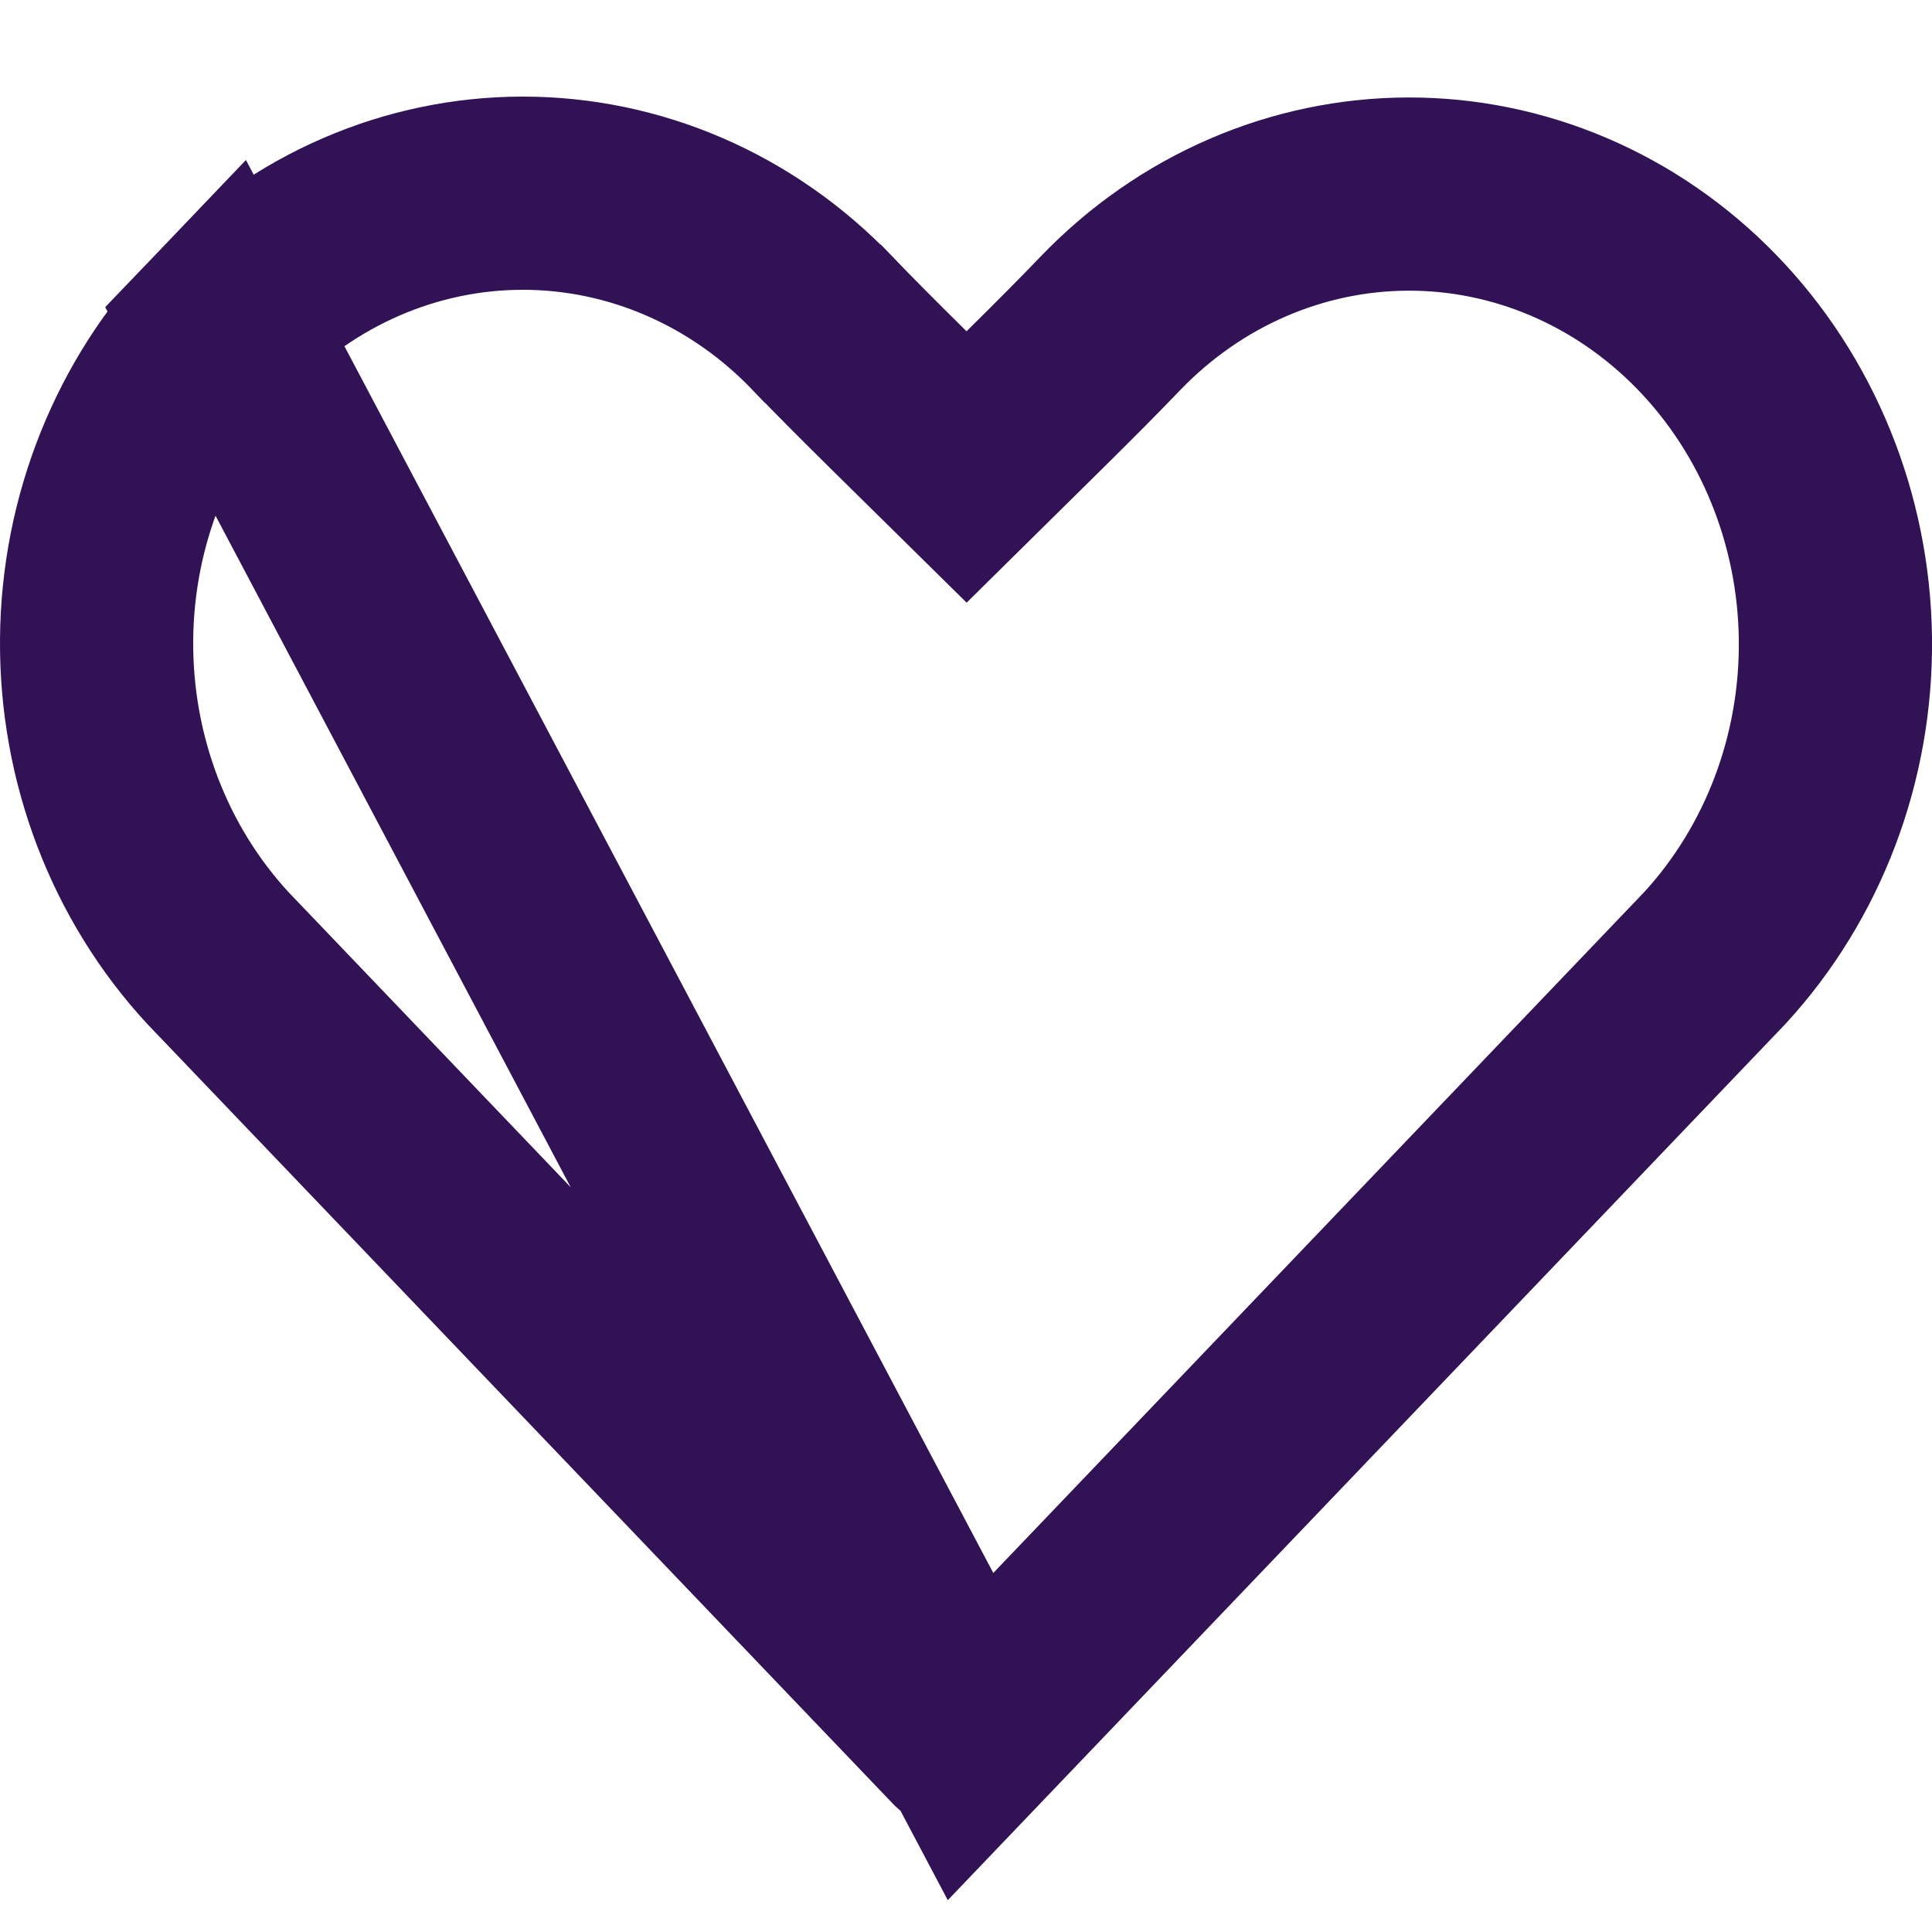
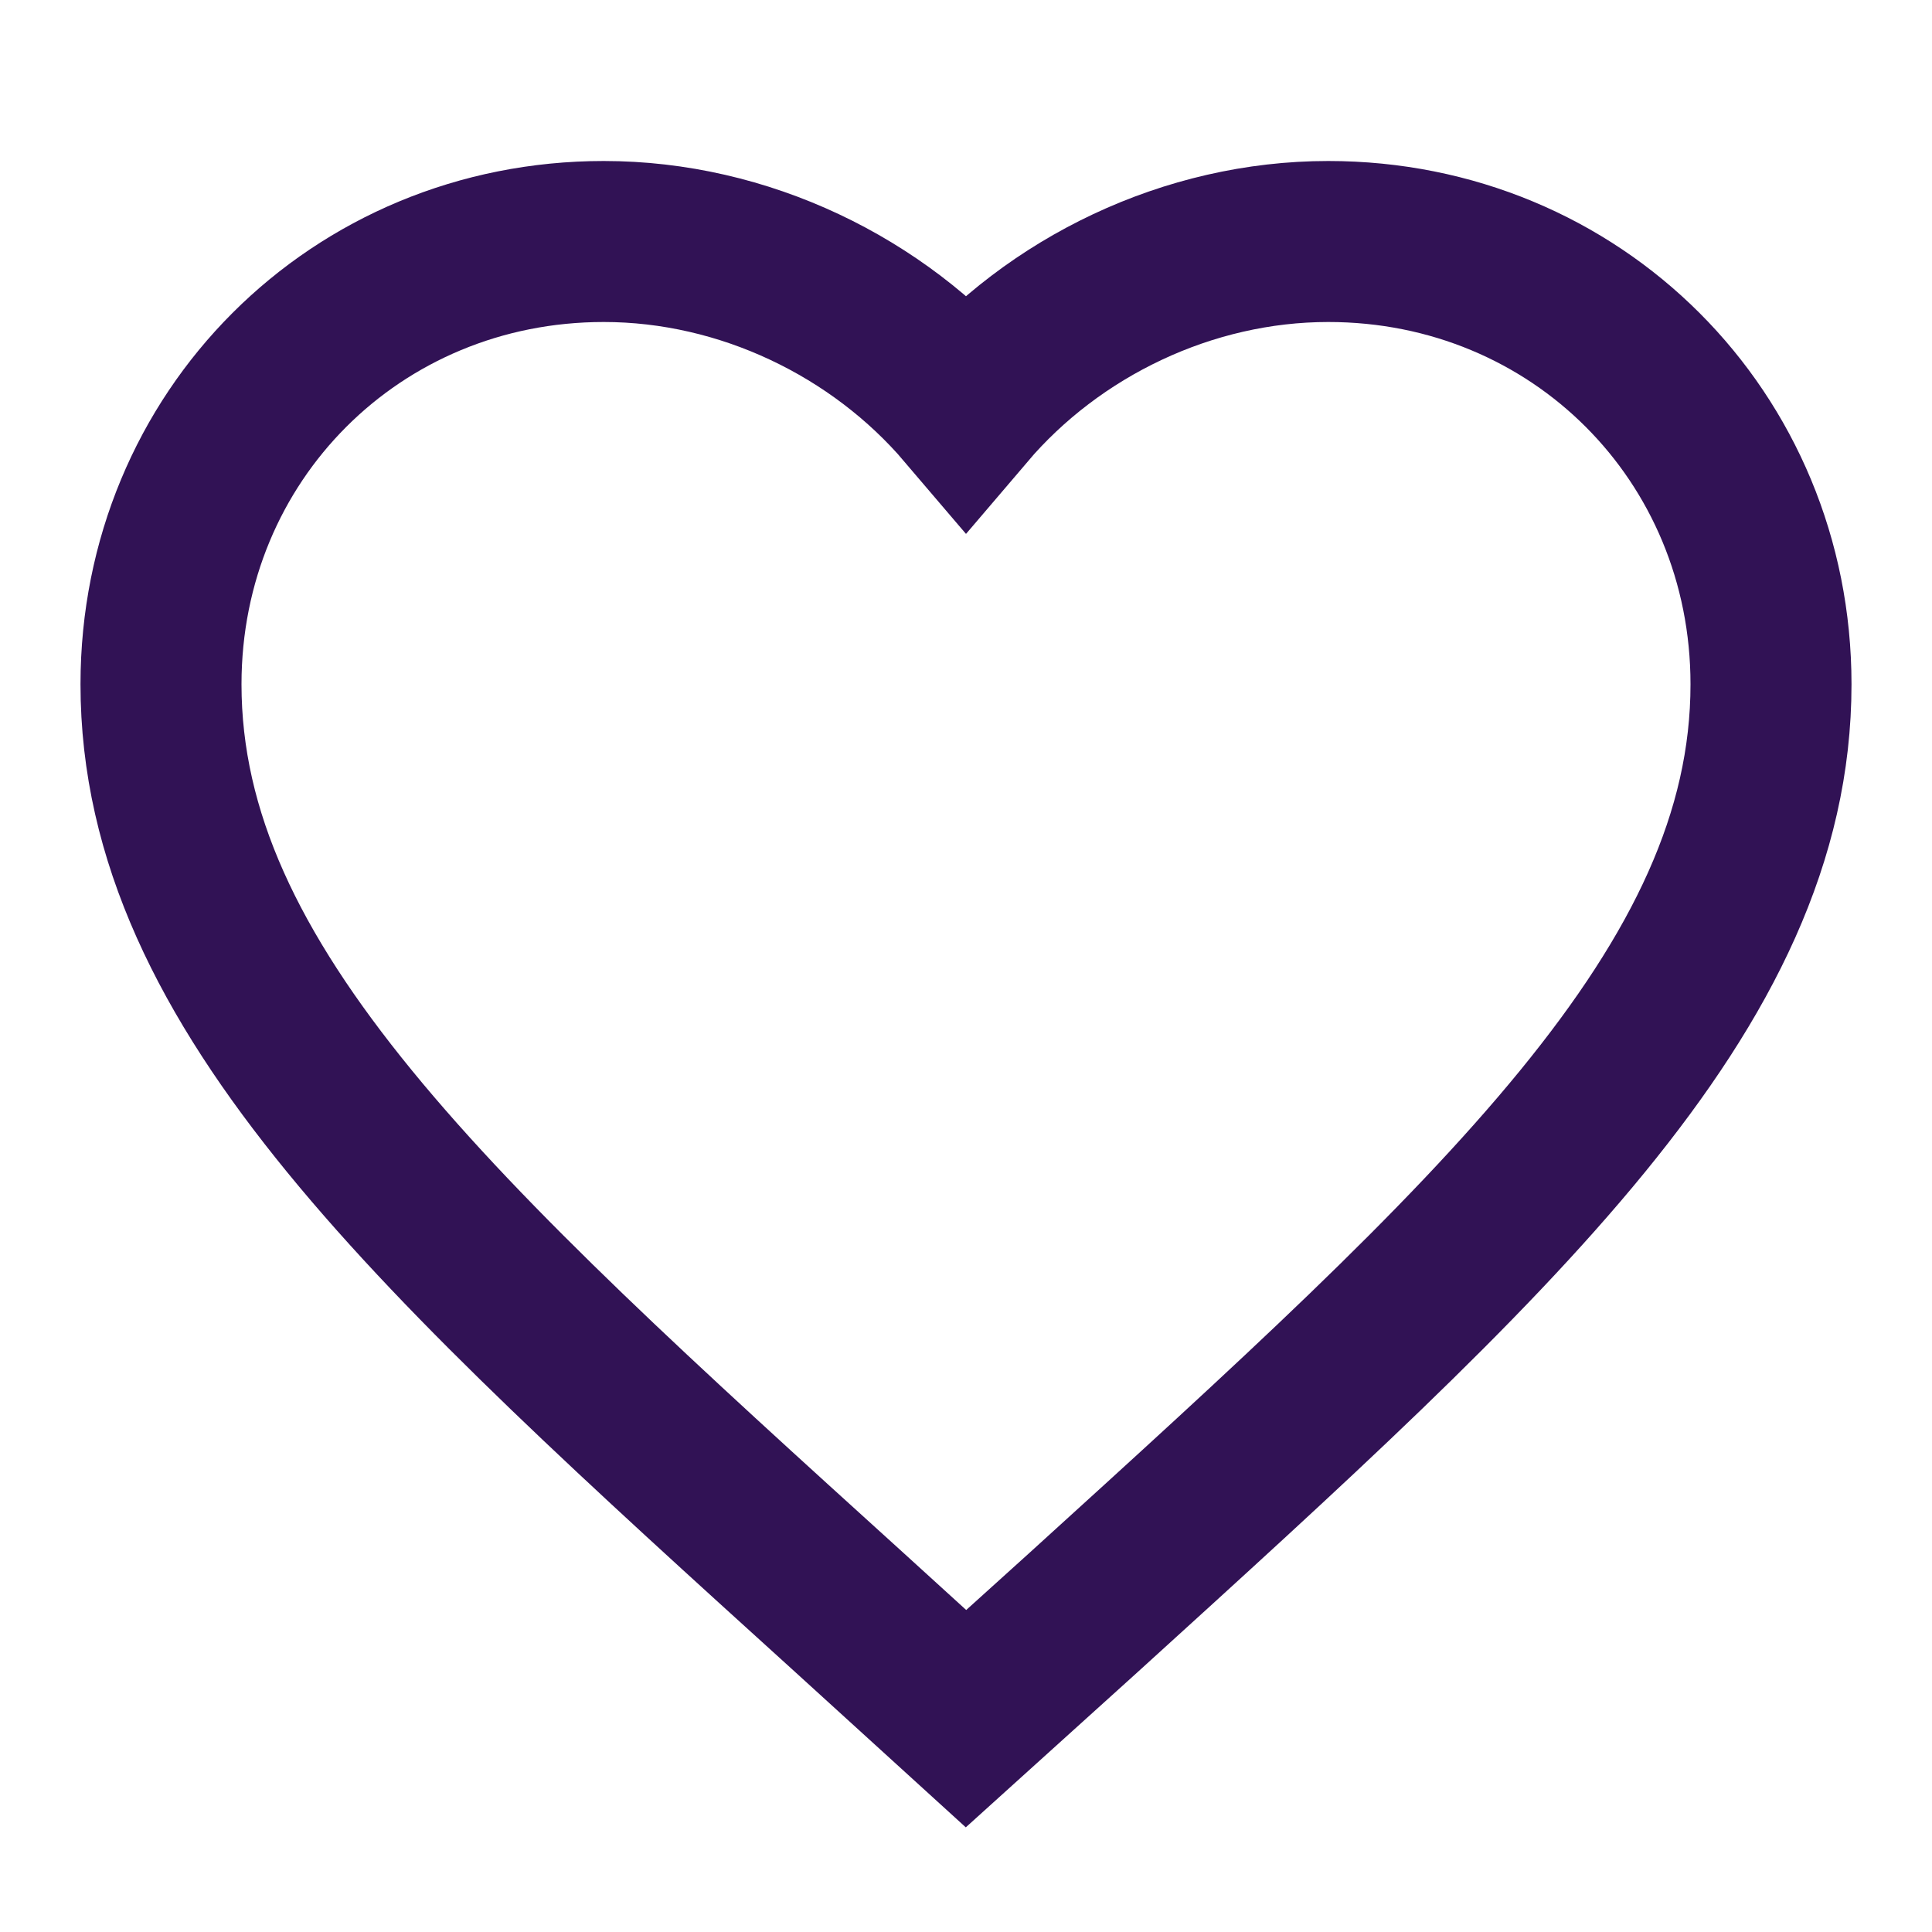
- <svg xmlns="http://www.w3.org/2000/svg" width="20" height="20" viewBox="0 0 20 20" fill="none">
-   <path d="M2.31 3.349L2.31 3.349C1.485 4.211 1.009 5.387 1 6.624C0.991 7.86 1.446 9.041 2.255 9.917L9.962 17.977C9.962 17.977 9.962 17.977 9.962 17.977C9.981 17.997 9.997 18 10.004 18C10.011 18 10.028 17.997 10.047 17.977L2.31 3.349ZM2.31 3.349C3.141 2.479 4.258 2 5.413 2C6.568 2 7.685 2.479 8.516 3.349L8.518 3.35C8.725 3.566 8.988 3.83 9.304 4.142L10.006 4.834L10.708 4.141C11.023 3.83 11.285 3.566 11.492 3.35C12.319 2.488 13.429 2.012 14.577 2.009C15.724 2.006 16.836 2.476 17.668 3.333C18.501 4.191 18.985 5.368 19 6.61C19.015 7.849 18.562 9.036 17.753 9.916L10.047 17.977L2.31 3.349Z" stroke="#311255" stroke-width="2" />
+ <svg xmlns="http://www.w3.org/2000/svg" width="20" height="20" viewBox="0 0 24 24" stroke="#311255" fill="none" stroke-width="2">
+   <path d="M12 21.35l-1.45-1.32C5.4 15.36 2 12.28 2 8.5 2 5.42 4.42 3 7.5 3c1.74 0 3.41.81 4.5 2.09C13.09 3.81 14.76 3 16.5 3 19.58 3 22 5.42 22 8.5c0 3.78-3.4 6.86-8.55 11.54L12 21.35z" />
</svg>
